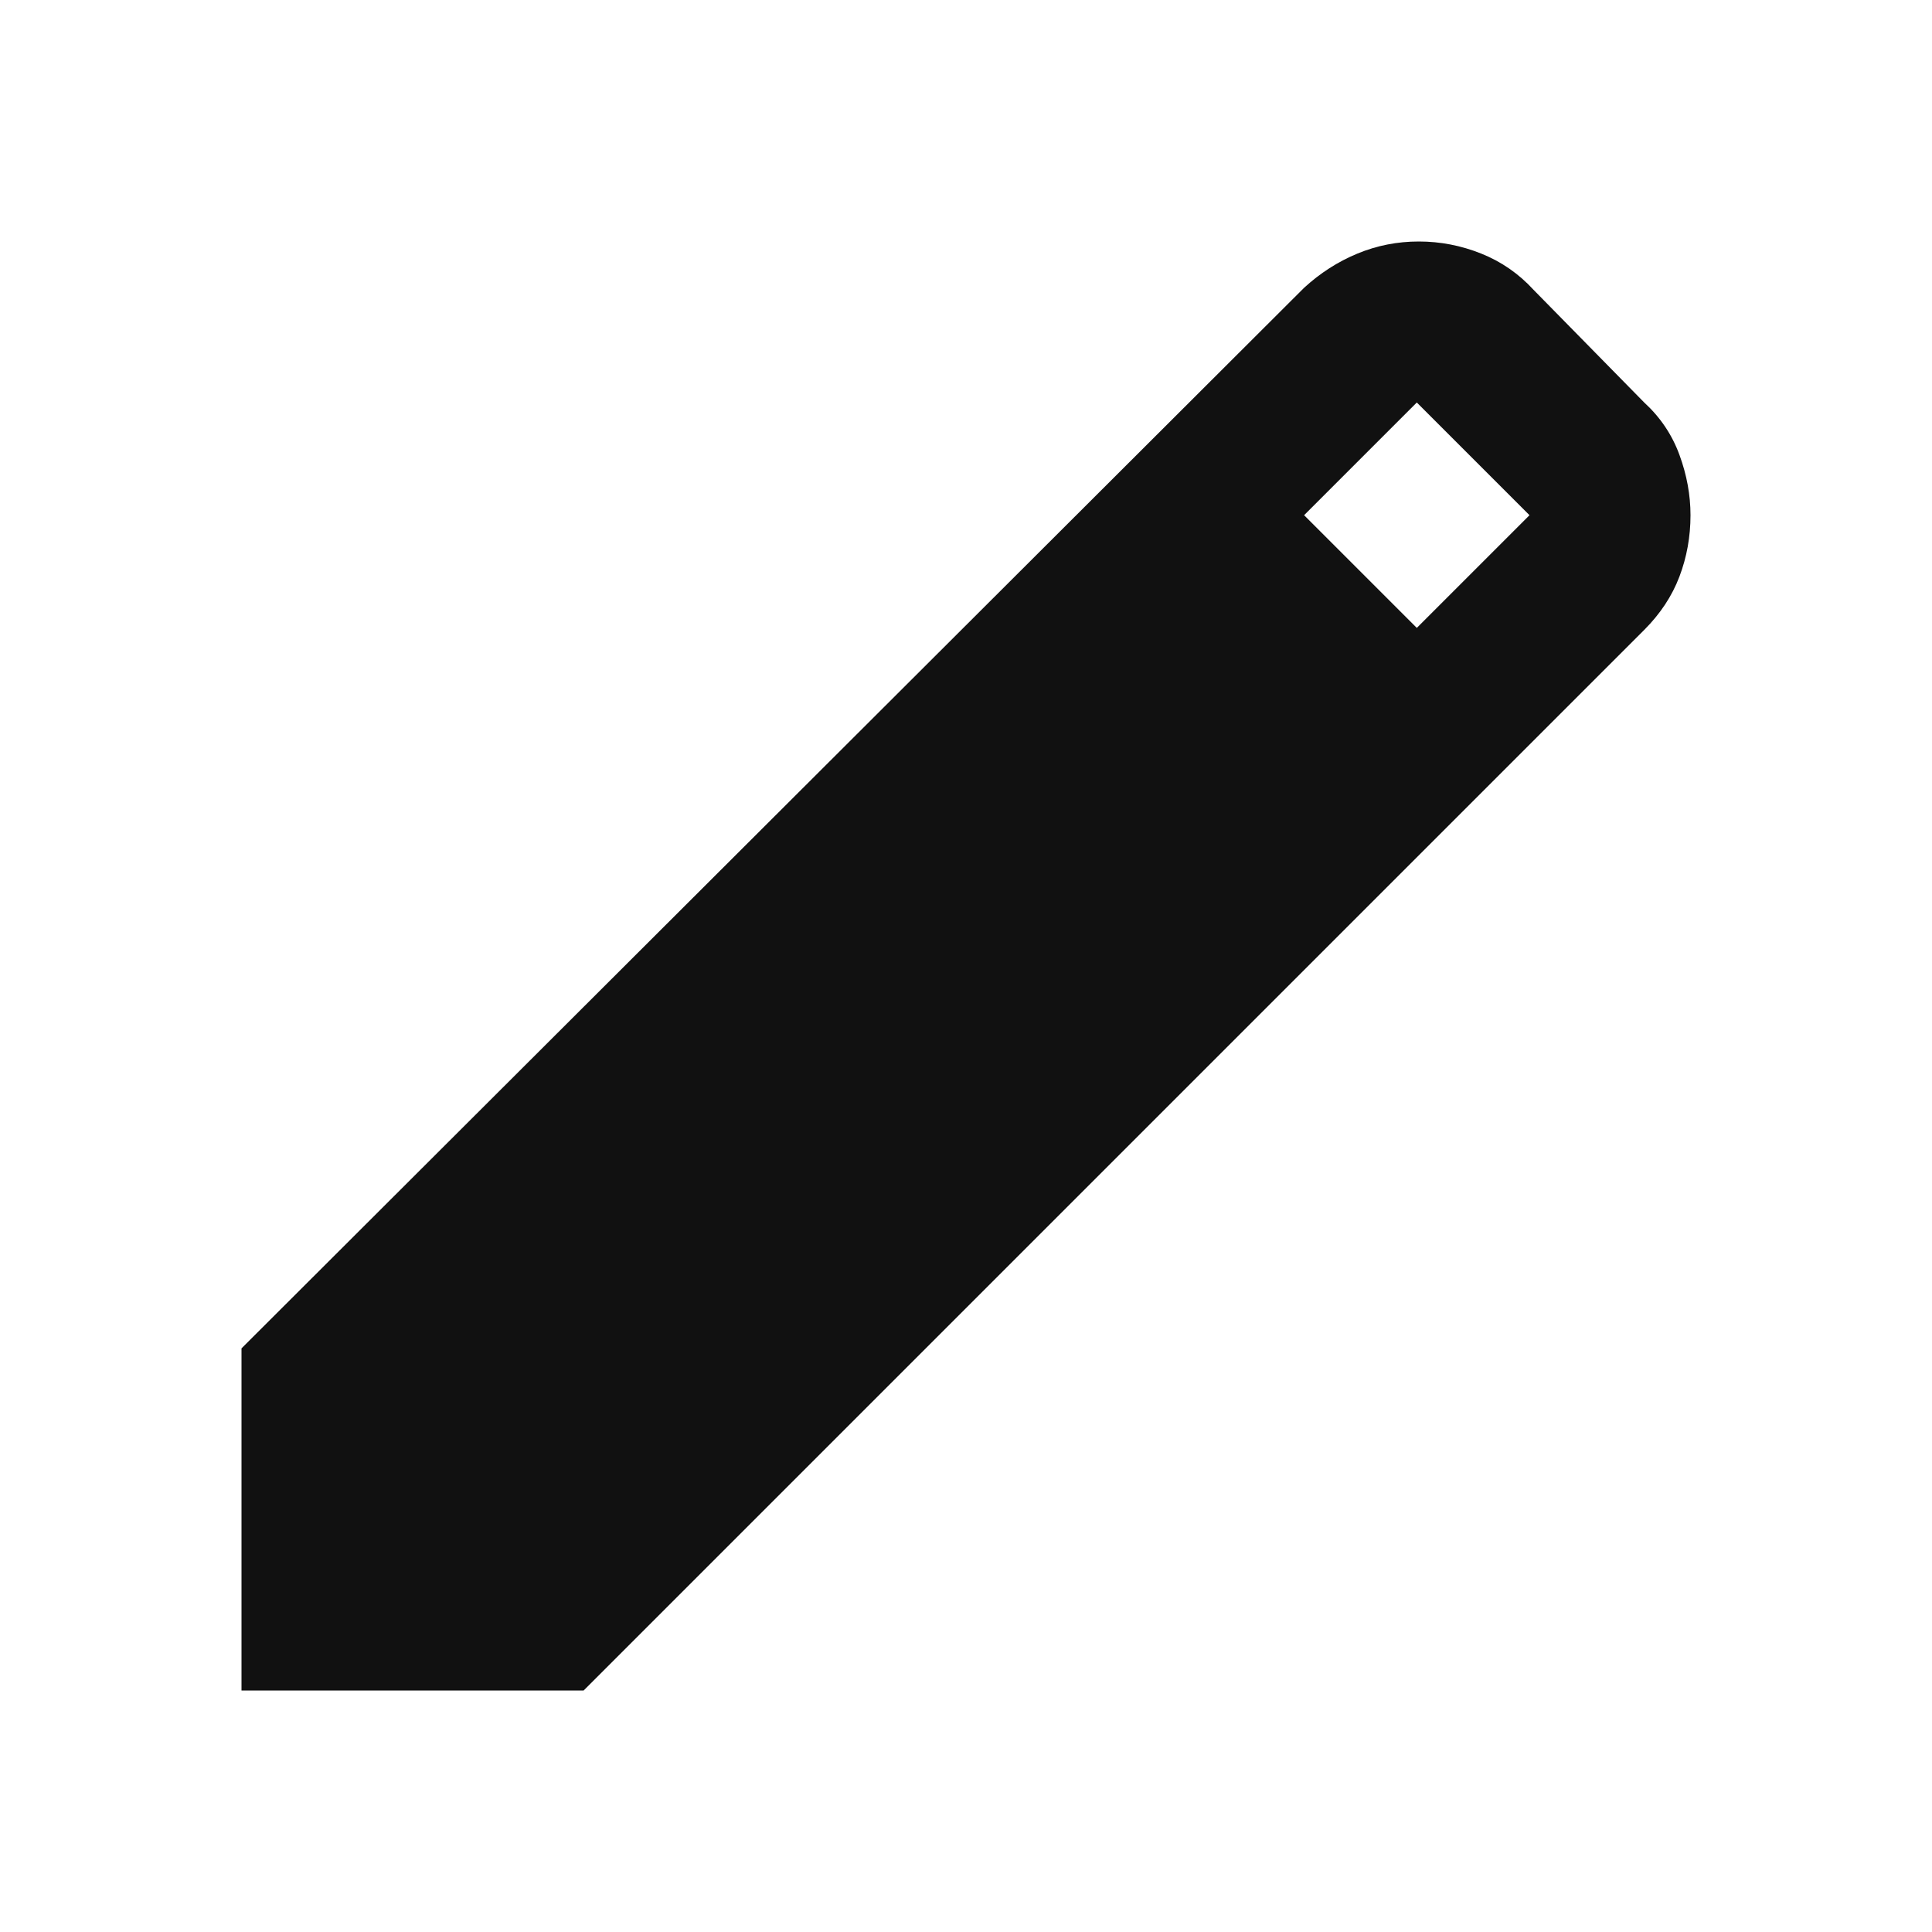
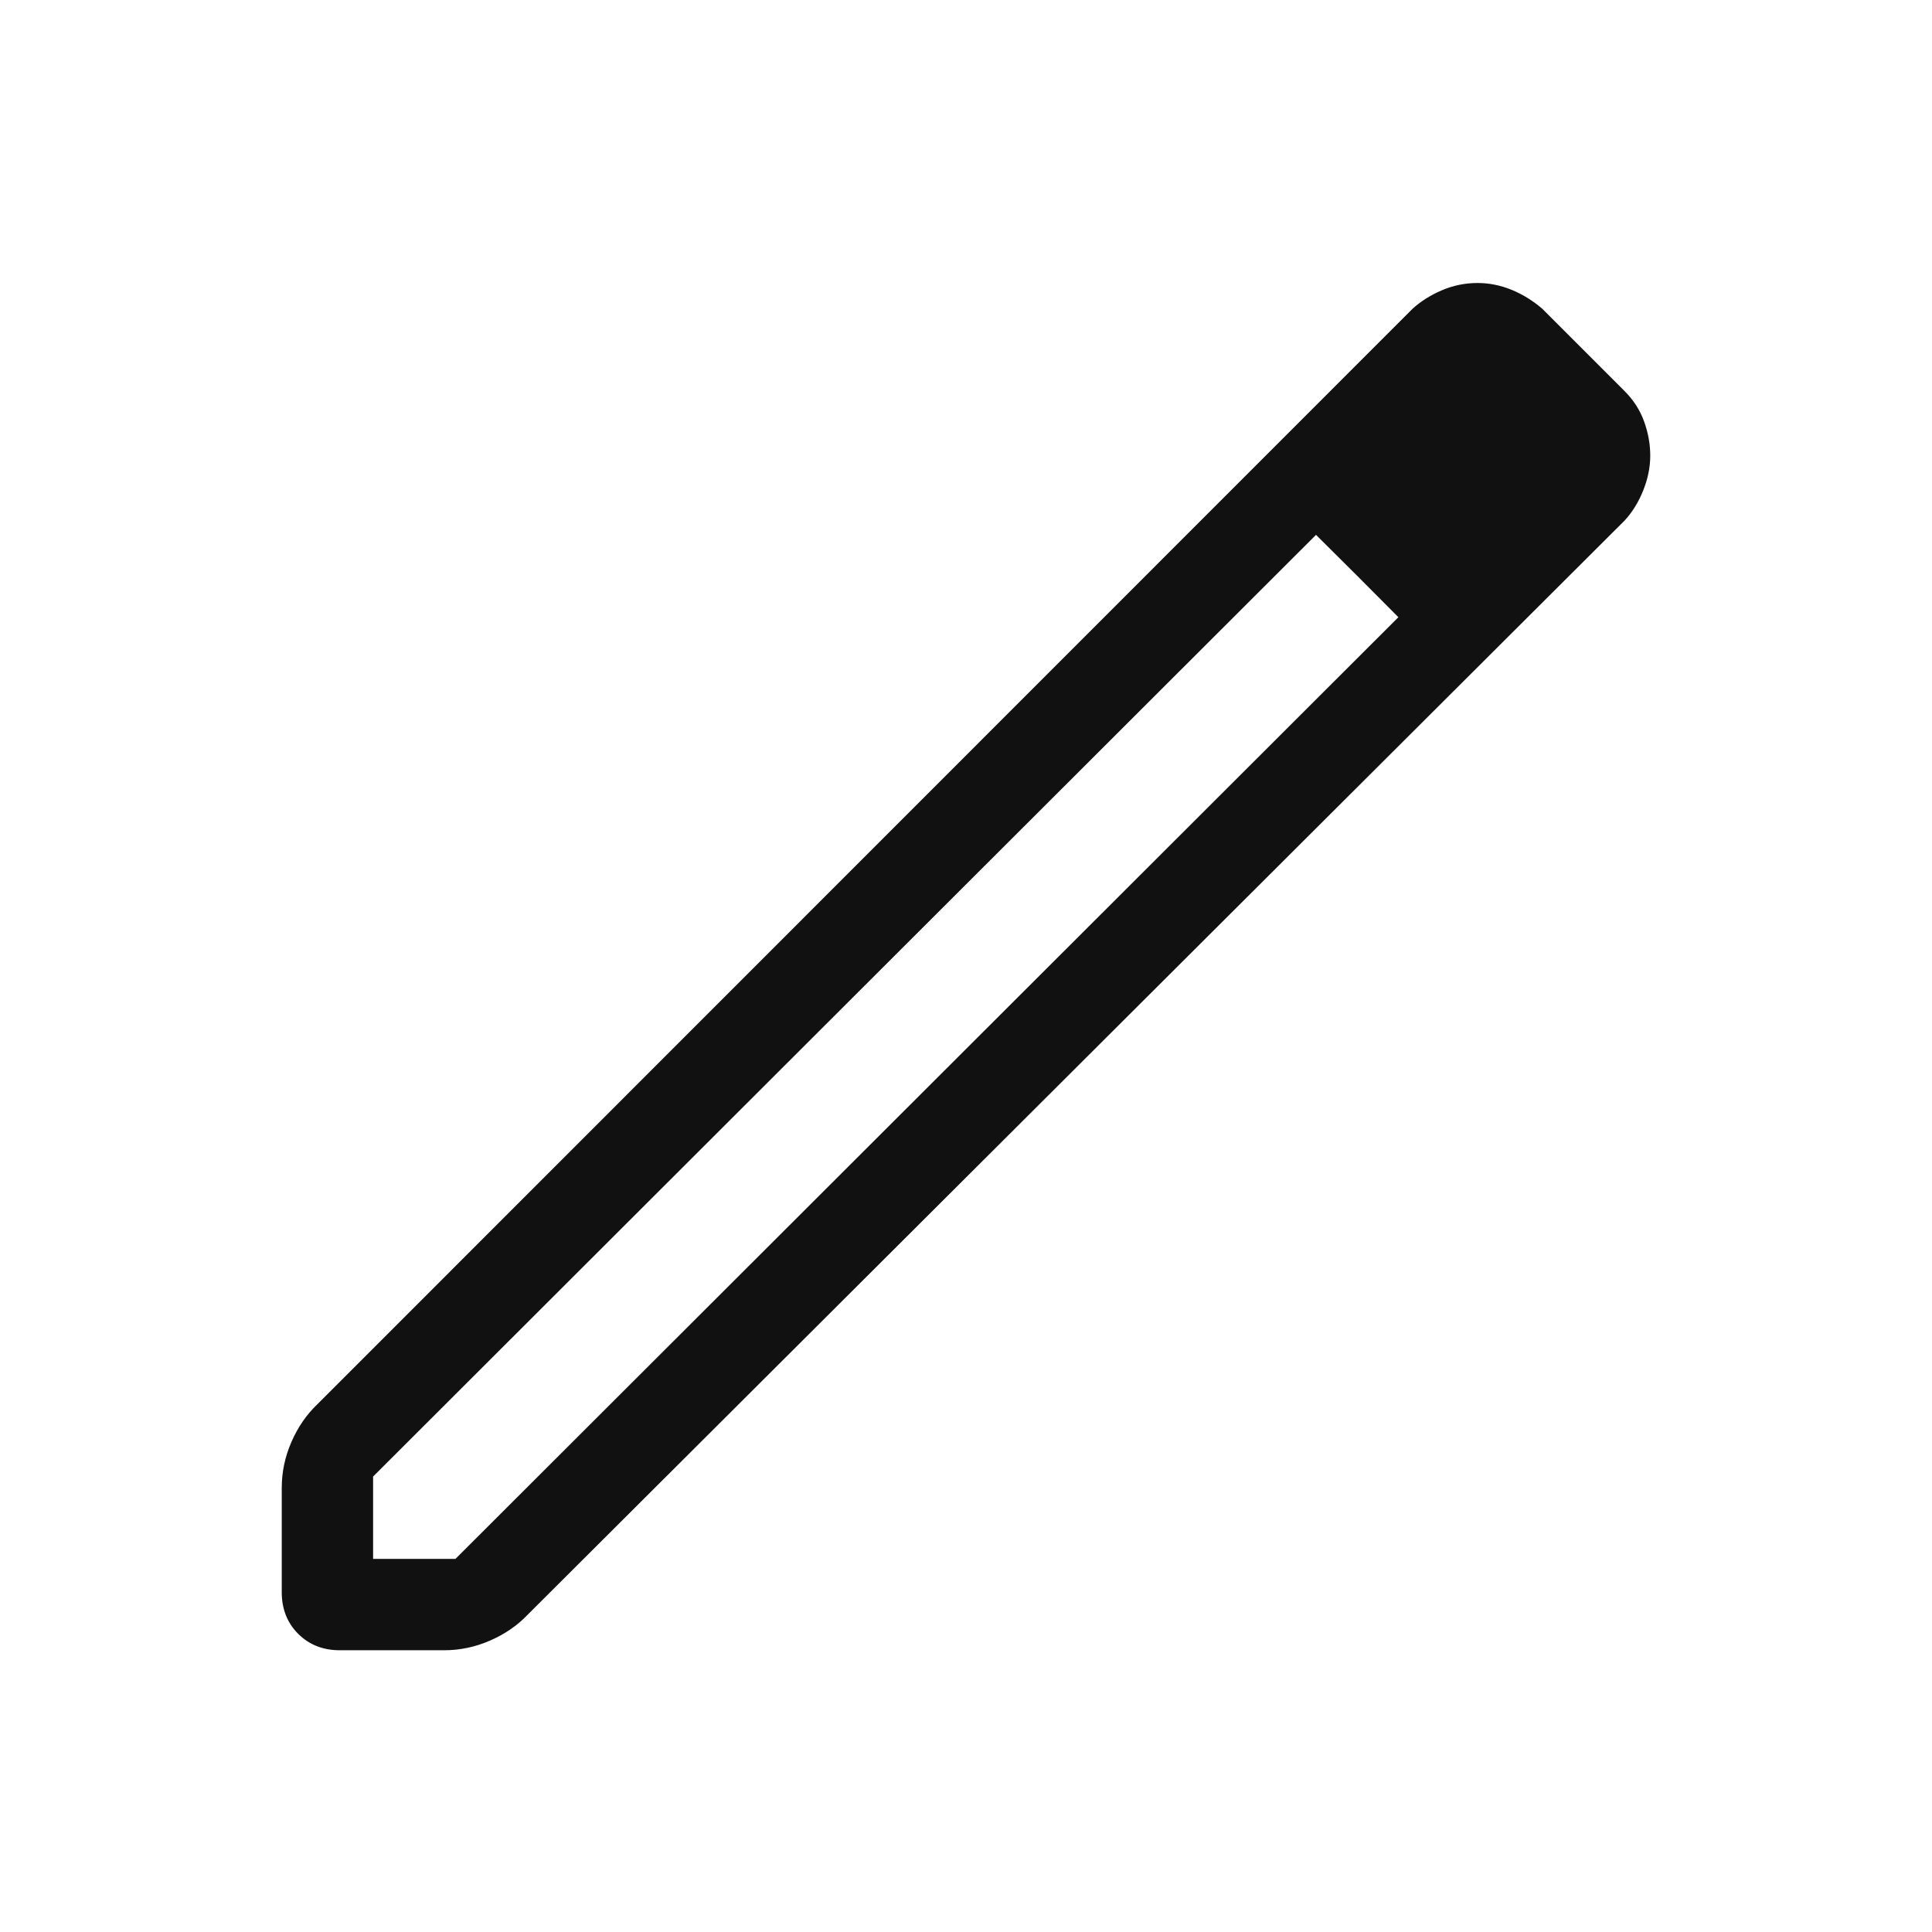
<svg xmlns="http://www.w3.org/2000/svg" height="24px" viewBox="0 -960 960 960" width="24px" fill="#111">
-   <path d="M120-120v-170l528-527q12-11 26.5-17t30.5-6q16 0 31 6t26 18l55 56q12 11 17.5 26t5.5 30q0 16-5.5 30.5T817-647L290-120H120Zm584-528 56-56-56-56-56 56 56 56Z" />
+   <path d="M185.39-185.39h40.92l468.54-467.92-40.93-40.92-468.53 467.92v40.92ZM168.85-140q-12.52 0-20.69-8.16-8.16-8.17-8.16-20.69v-51.84q0-11.79 4.81-22.82 4.81-11.03 12.81-18.64l544.3-544.46q6.23-5.63 14.66-9.2 8.42-3.57 17.6-3.57 8.57 0 16.81 3.34 8.24 3.35 15.32 9.43l40.92 40.92q6.69 6.69 9.73 15.16 3.04 8.46 3.04 16.93 0 8.6-3.51 17.33-3.5 8.73-9.26 14.96L262.15-157.62q-7.61 8-18.64 12.81-11.03 4.81-22.82 4.81h-51.84Zm605.53-594.31-39.46-39.07 39.46 39.07Zm-99.75 60.68-20.71-20.6 40.93 40.92-20.22-20.32Z" />
</svg>
